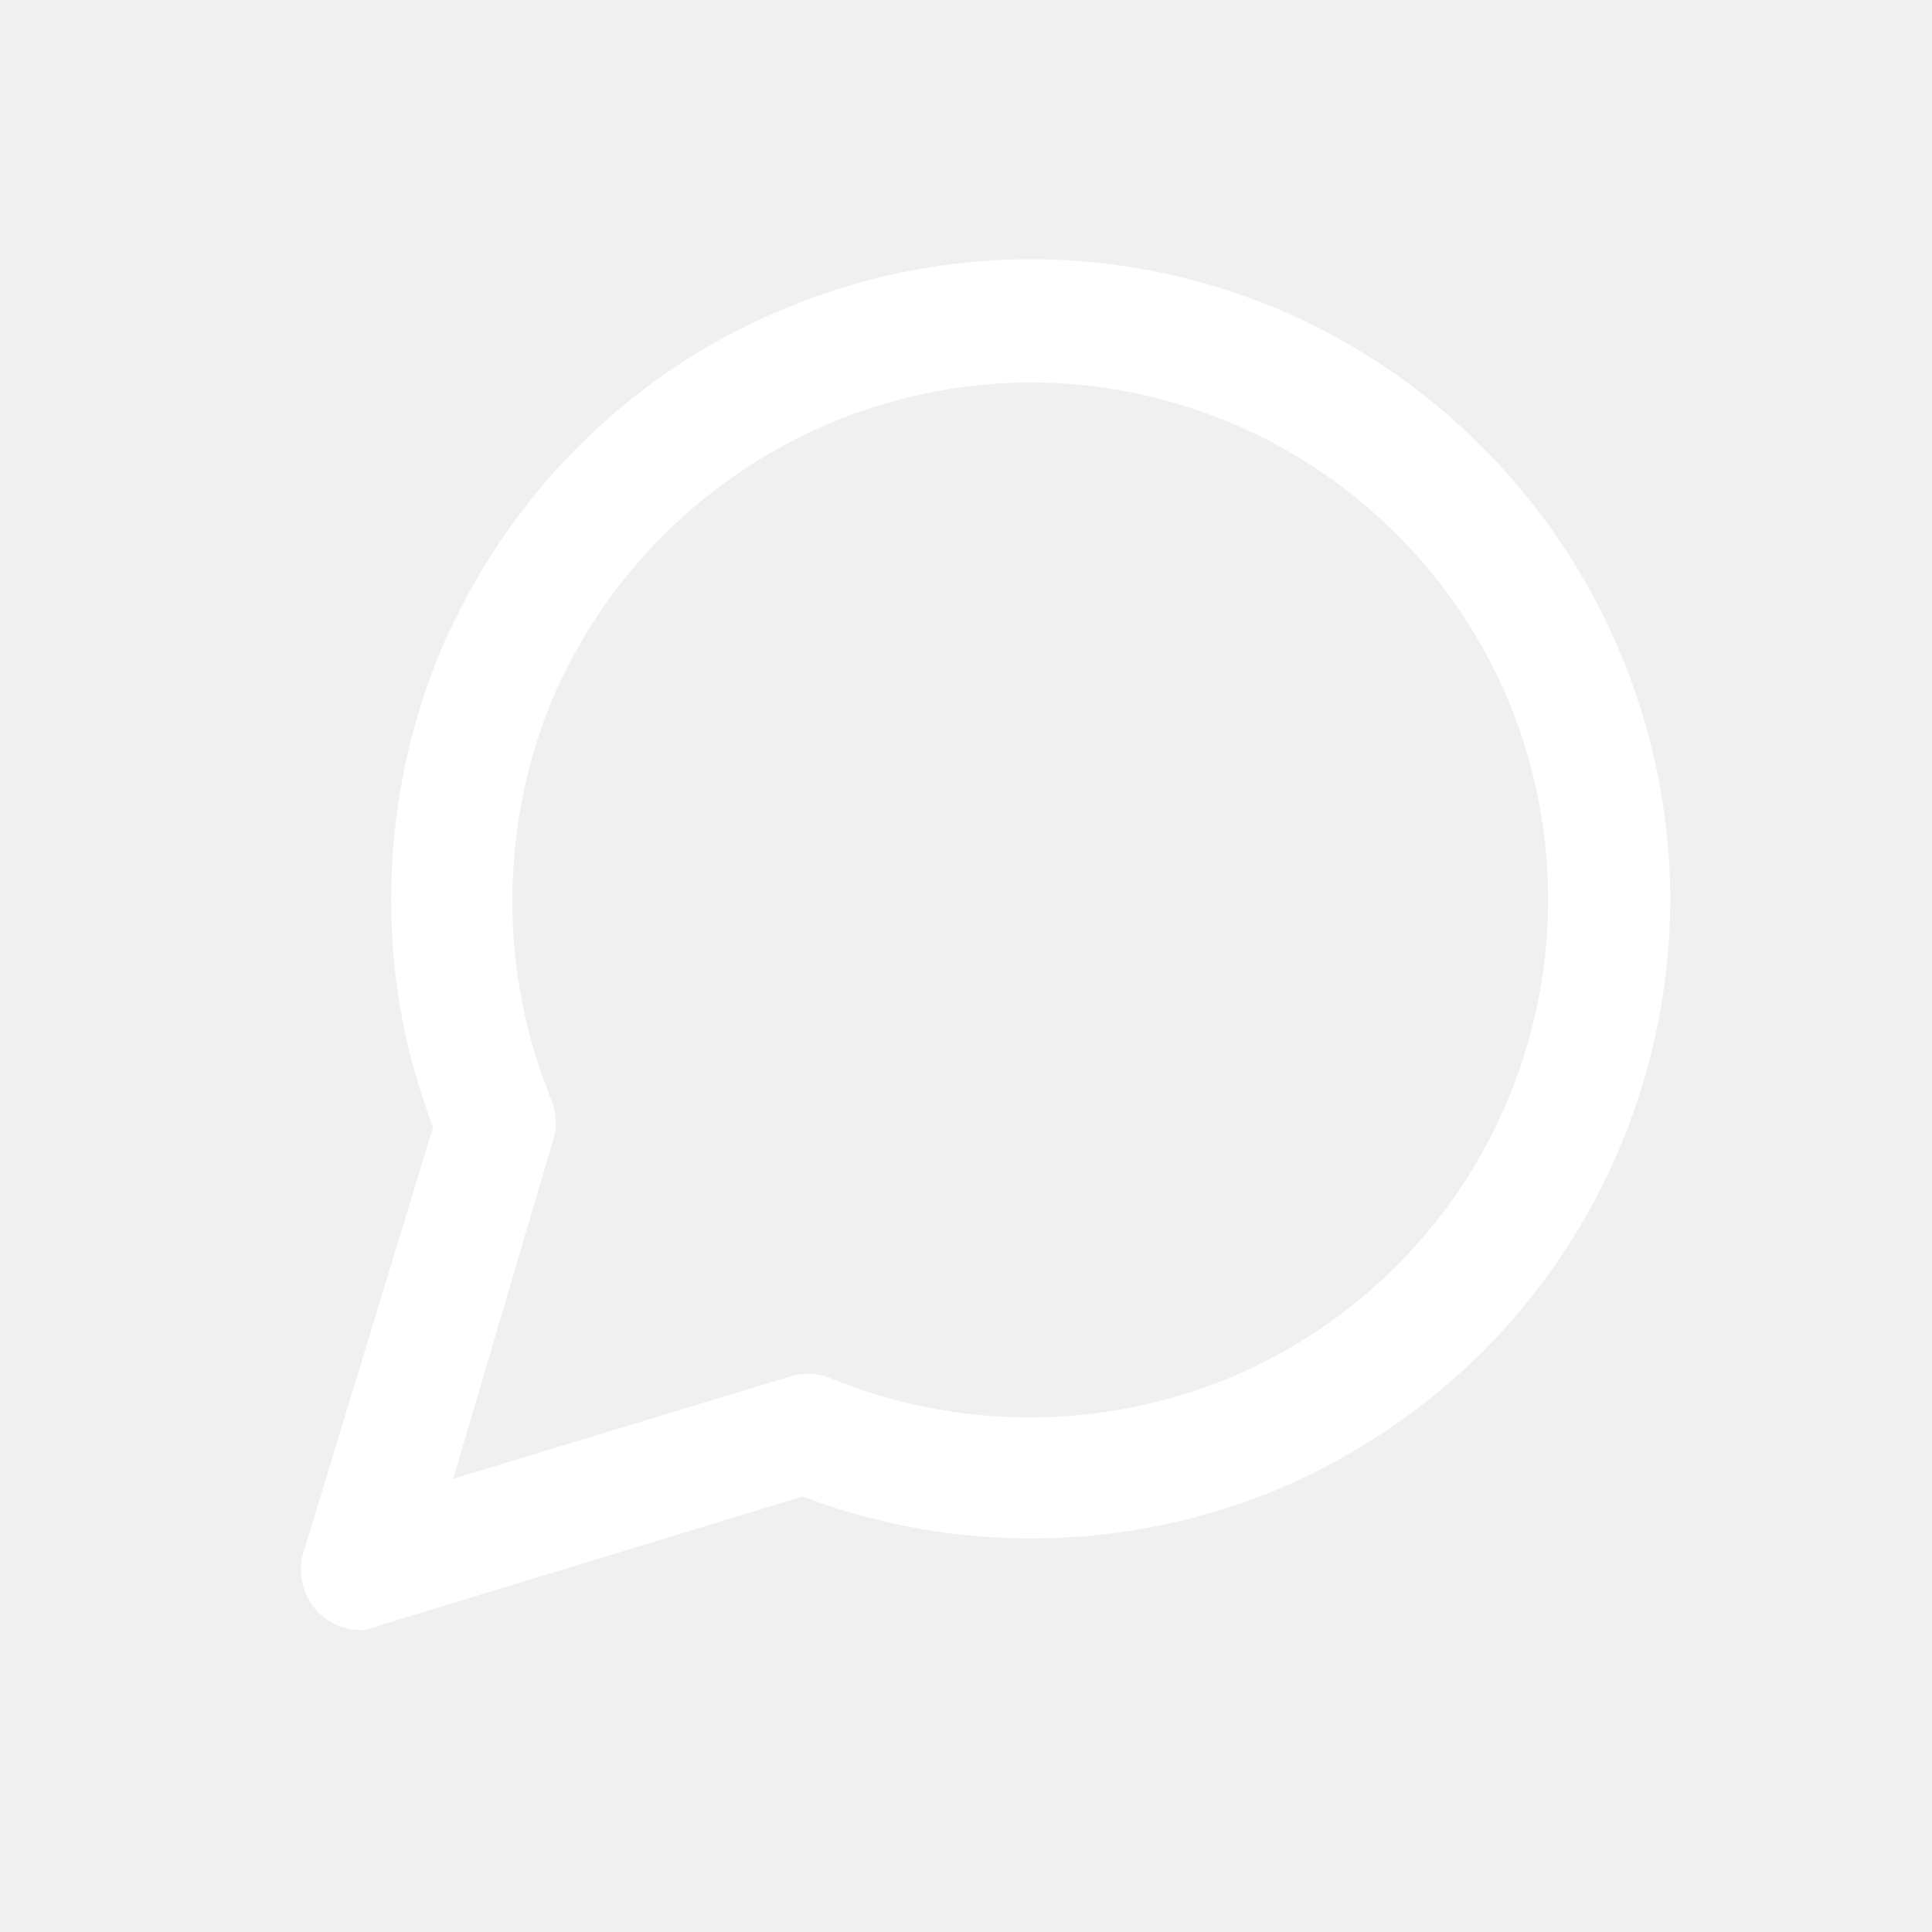
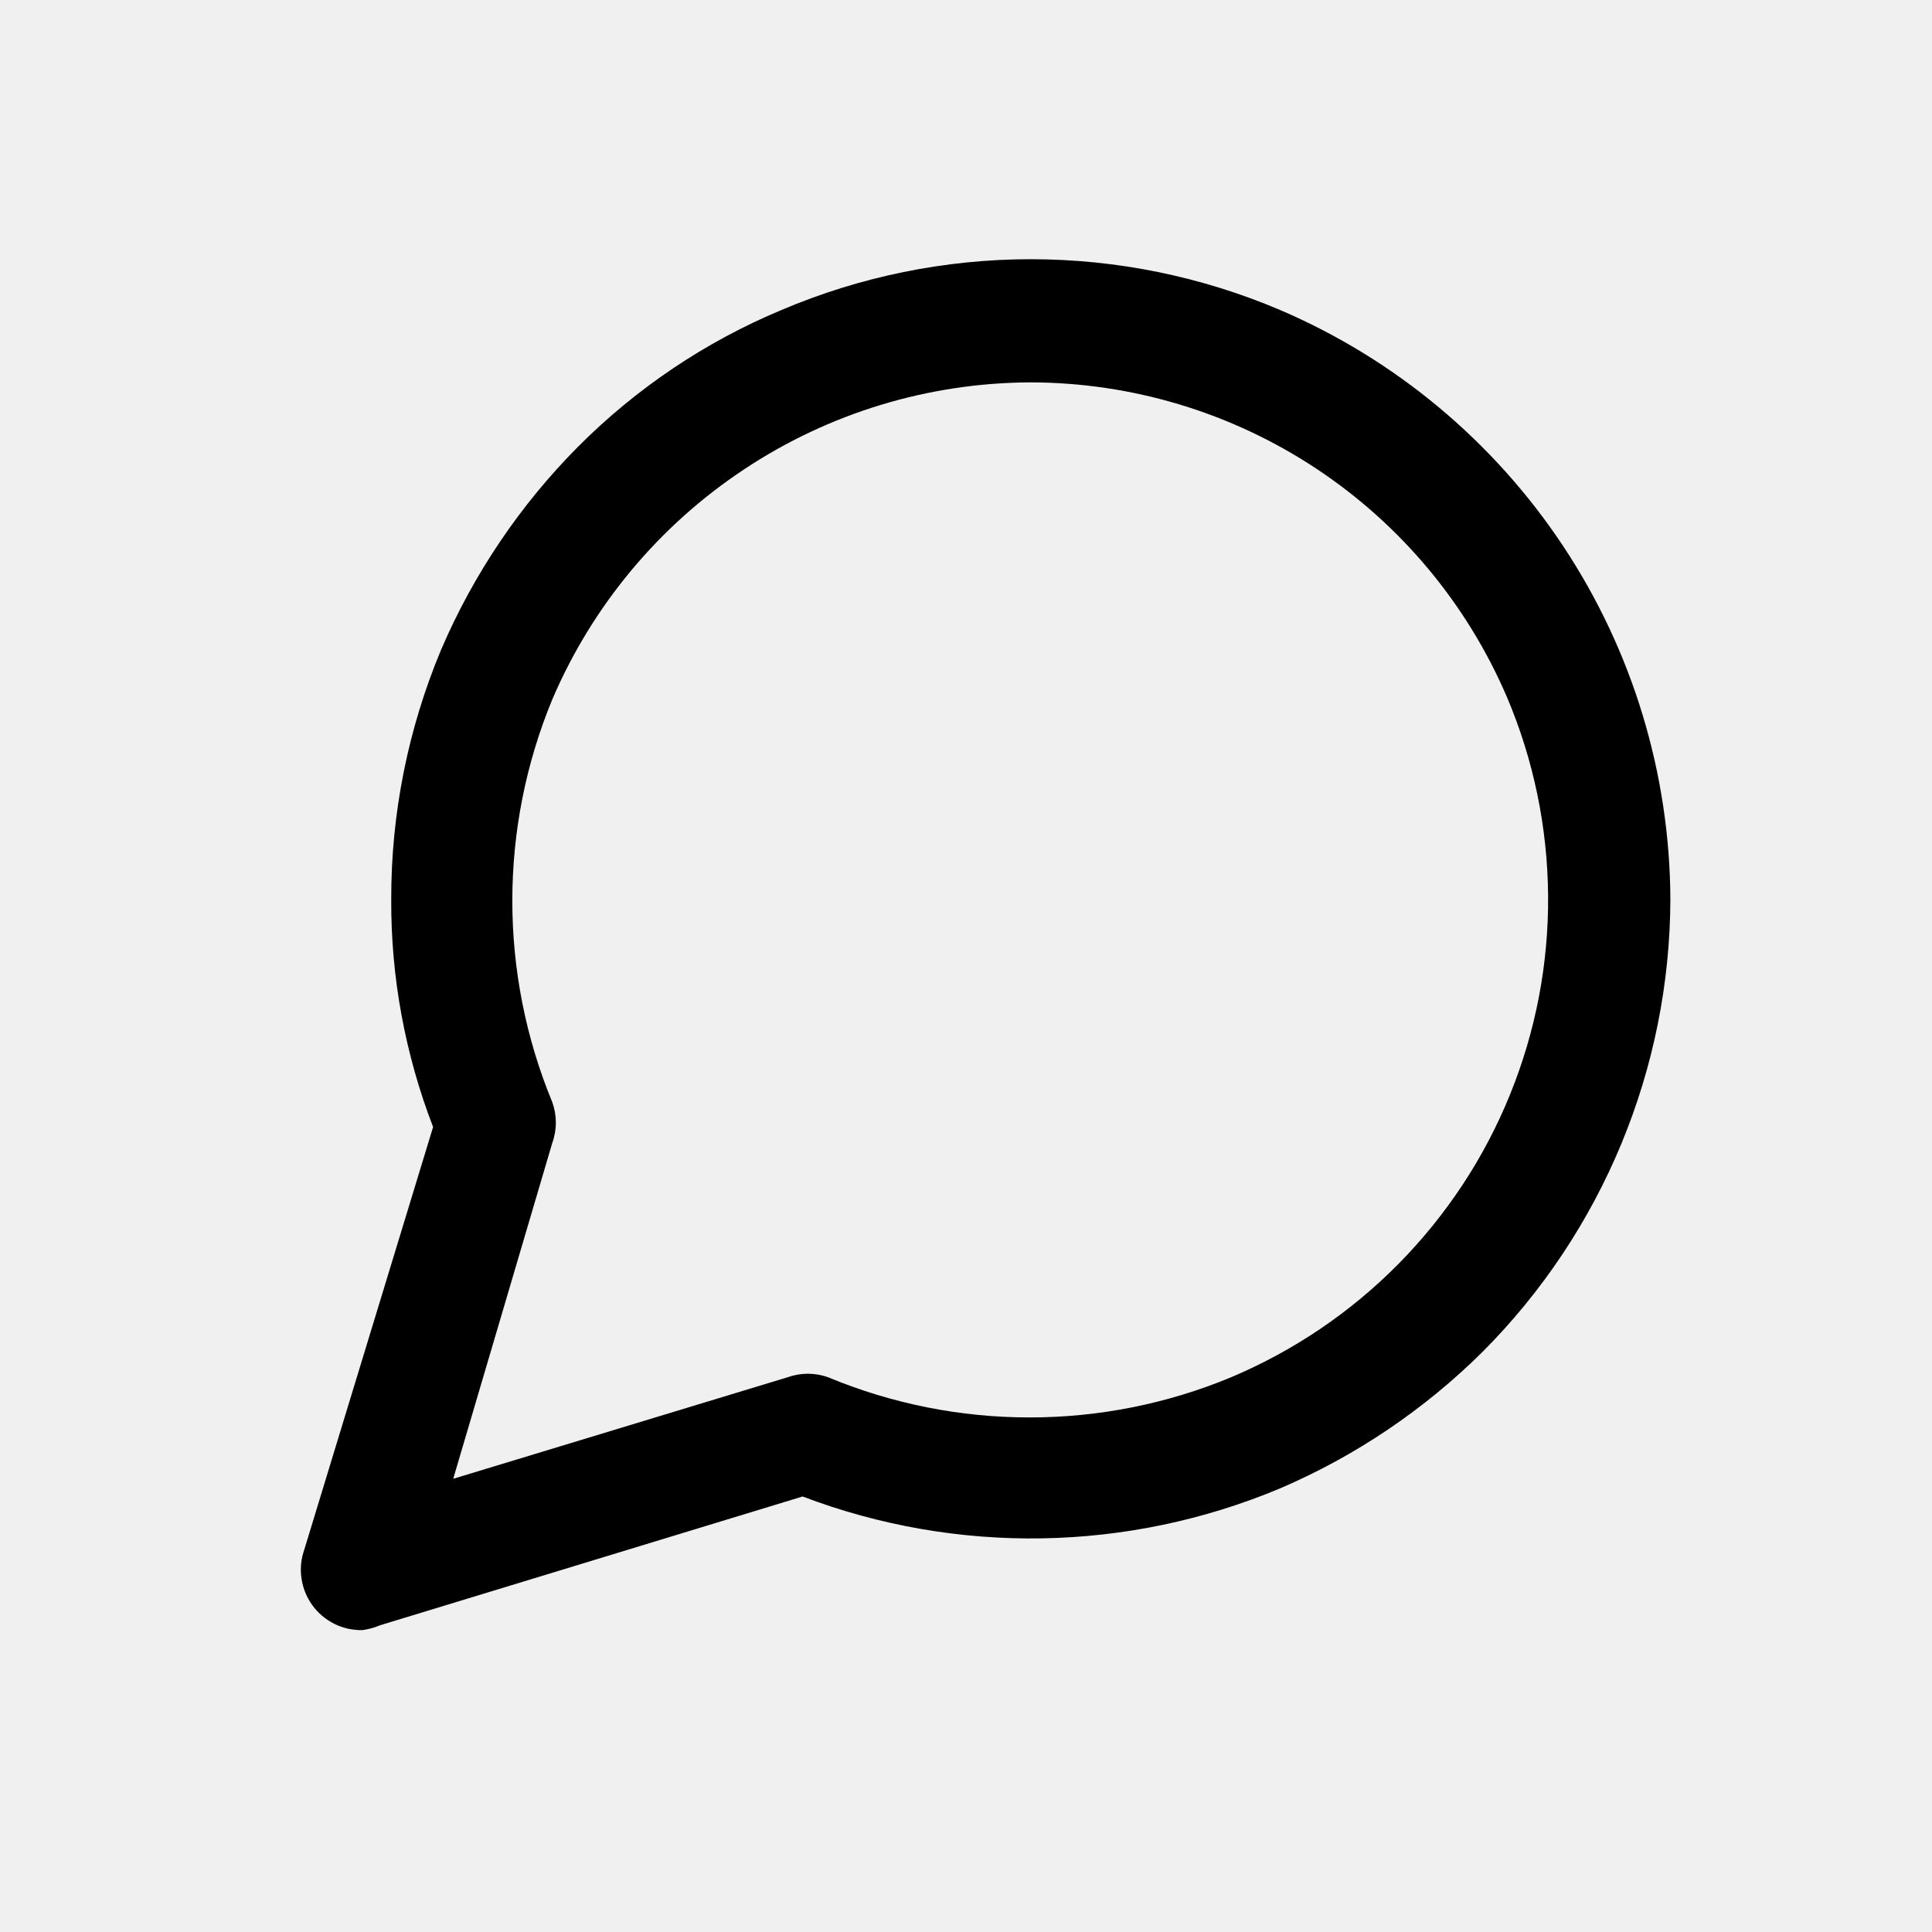
<svg xmlns="http://www.w3.org/2000/svg" width="800px" height="800px" viewBox="0 0 24 24" fill="none">
-   <path d="M4.5 20.25C4.379 20.252 4.259 20.225 4.151 20.171C4.043 20.116 3.949 20.037 3.878 19.938C3.808 19.84 3.762 19.726 3.745 19.606C3.727 19.486 3.74 19.364 3.78 19.25L5.38 14C5.032 13.097 4.855 12.137 4.86 11.17C4.858 10.106 5.069 9.052 5.48 8.07C5.883 7.13 6.46 6.275 7.18 5.55C7.904 4.823 8.763 4.245 9.71 3.85C10.689 3.434 11.742 3.22 12.805 3.22C13.868 3.22 14.921 3.434 15.9 3.85C17.334 4.464 18.557 5.485 19.419 6.785C20.281 8.086 20.743 9.61 20.75 11.17C20.744 13.277 19.907 15.297 18.42 16.79C17.695 17.51 16.84 18.087 15.9 18.49C14.009 19.282 11.886 19.318 9.97 18.59L4.72 20.19C4.65 20.22 4.576 20.24 4.5 20.25ZM12.8 4.75C11.533 4.755 10.296 5.131 9.241 5.832C8.185 6.532 7.358 7.525 6.86 8.69C6.199 10.291 6.199 12.089 6.86 13.69C6.92 13.855 6.92 14.035 6.86 14.2L5.63 18.37L9.78 17.11C9.945 17.05 10.125 17.05 10.29 17.11C11.082 17.439 11.932 17.608 12.79 17.608C13.648 17.608 14.498 17.439 15.29 17.11C16.071 16.781 16.779 16.302 17.374 15.699C17.969 15.096 18.44 14.382 18.758 13.597C19.077 12.812 19.238 11.972 19.231 11.124C19.224 10.277 19.051 9.44 18.72 8.66C18.223 7.501 17.398 6.513 16.346 5.818C15.294 5.123 14.061 4.752 12.8 4.75Z" fill="#fff" />
+   <path d="M4.5 20.25C4.379 20.252 4.259 20.225 4.151 20.171C4.043 20.116 3.949 20.037 3.878 19.938C3.808 19.84 3.762 19.726 3.745 19.606C3.727 19.486 3.74 19.364 3.78 19.25L5.38 14C5.032 13.097 4.855 12.137 4.86 11.17C4.858 10.106 5.069 9.052 5.48 8.07C5.883 7.13 6.46 6.275 7.18 5.55C7.904 4.823 8.763 4.245 9.71 3.85C10.689 3.434 11.742 3.22 12.805 3.22C13.868 3.22 14.921 3.434 15.9 3.85C17.334 4.464 18.557 5.485 19.419 6.785C20.281 8.086 20.743 9.61 20.75 11.17C20.744 13.277 19.907 15.297 18.42 16.79C17.695 17.51 16.84 18.087 15.9 18.49C14.009 19.282 11.886 19.318 9.97 18.59L4.72 20.19C4.65 20.22 4.576 20.24 4.5 20.25ZM12.8 4.75C11.533 4.755 10.296 5.131 9.241 5.832C8.185 6.532 7.358 7.525 6.86 8.69C6.199 10.291 6.199 12.089 6.86 13.69C6.92 13.855 6.92 14.035 6.86 14.2L5.63 18.37L9.78 17.11C9.945 17.05 10.125 17.05 10.29 17.11C11.082 17.439 11.932 17.608 12.79 17.608C13.648 17.608 14.498 17.439 15.29 17.11C16.071 16.781 16.779 16.302 17.374 15.699C17.969 15.096 18.44 14.382 18.758 13.597C19.077 12.812 19.238 11.972 19.231 11.124C19.224 10.277 19.051 9.44 18.72 8.66C18.223 7.501 17.398 6.513 16.346 5.818C15.294 5.123 14.061 4.752 12.8 4.75Z" fill="#000" stroke-width="2" />
</svg>
